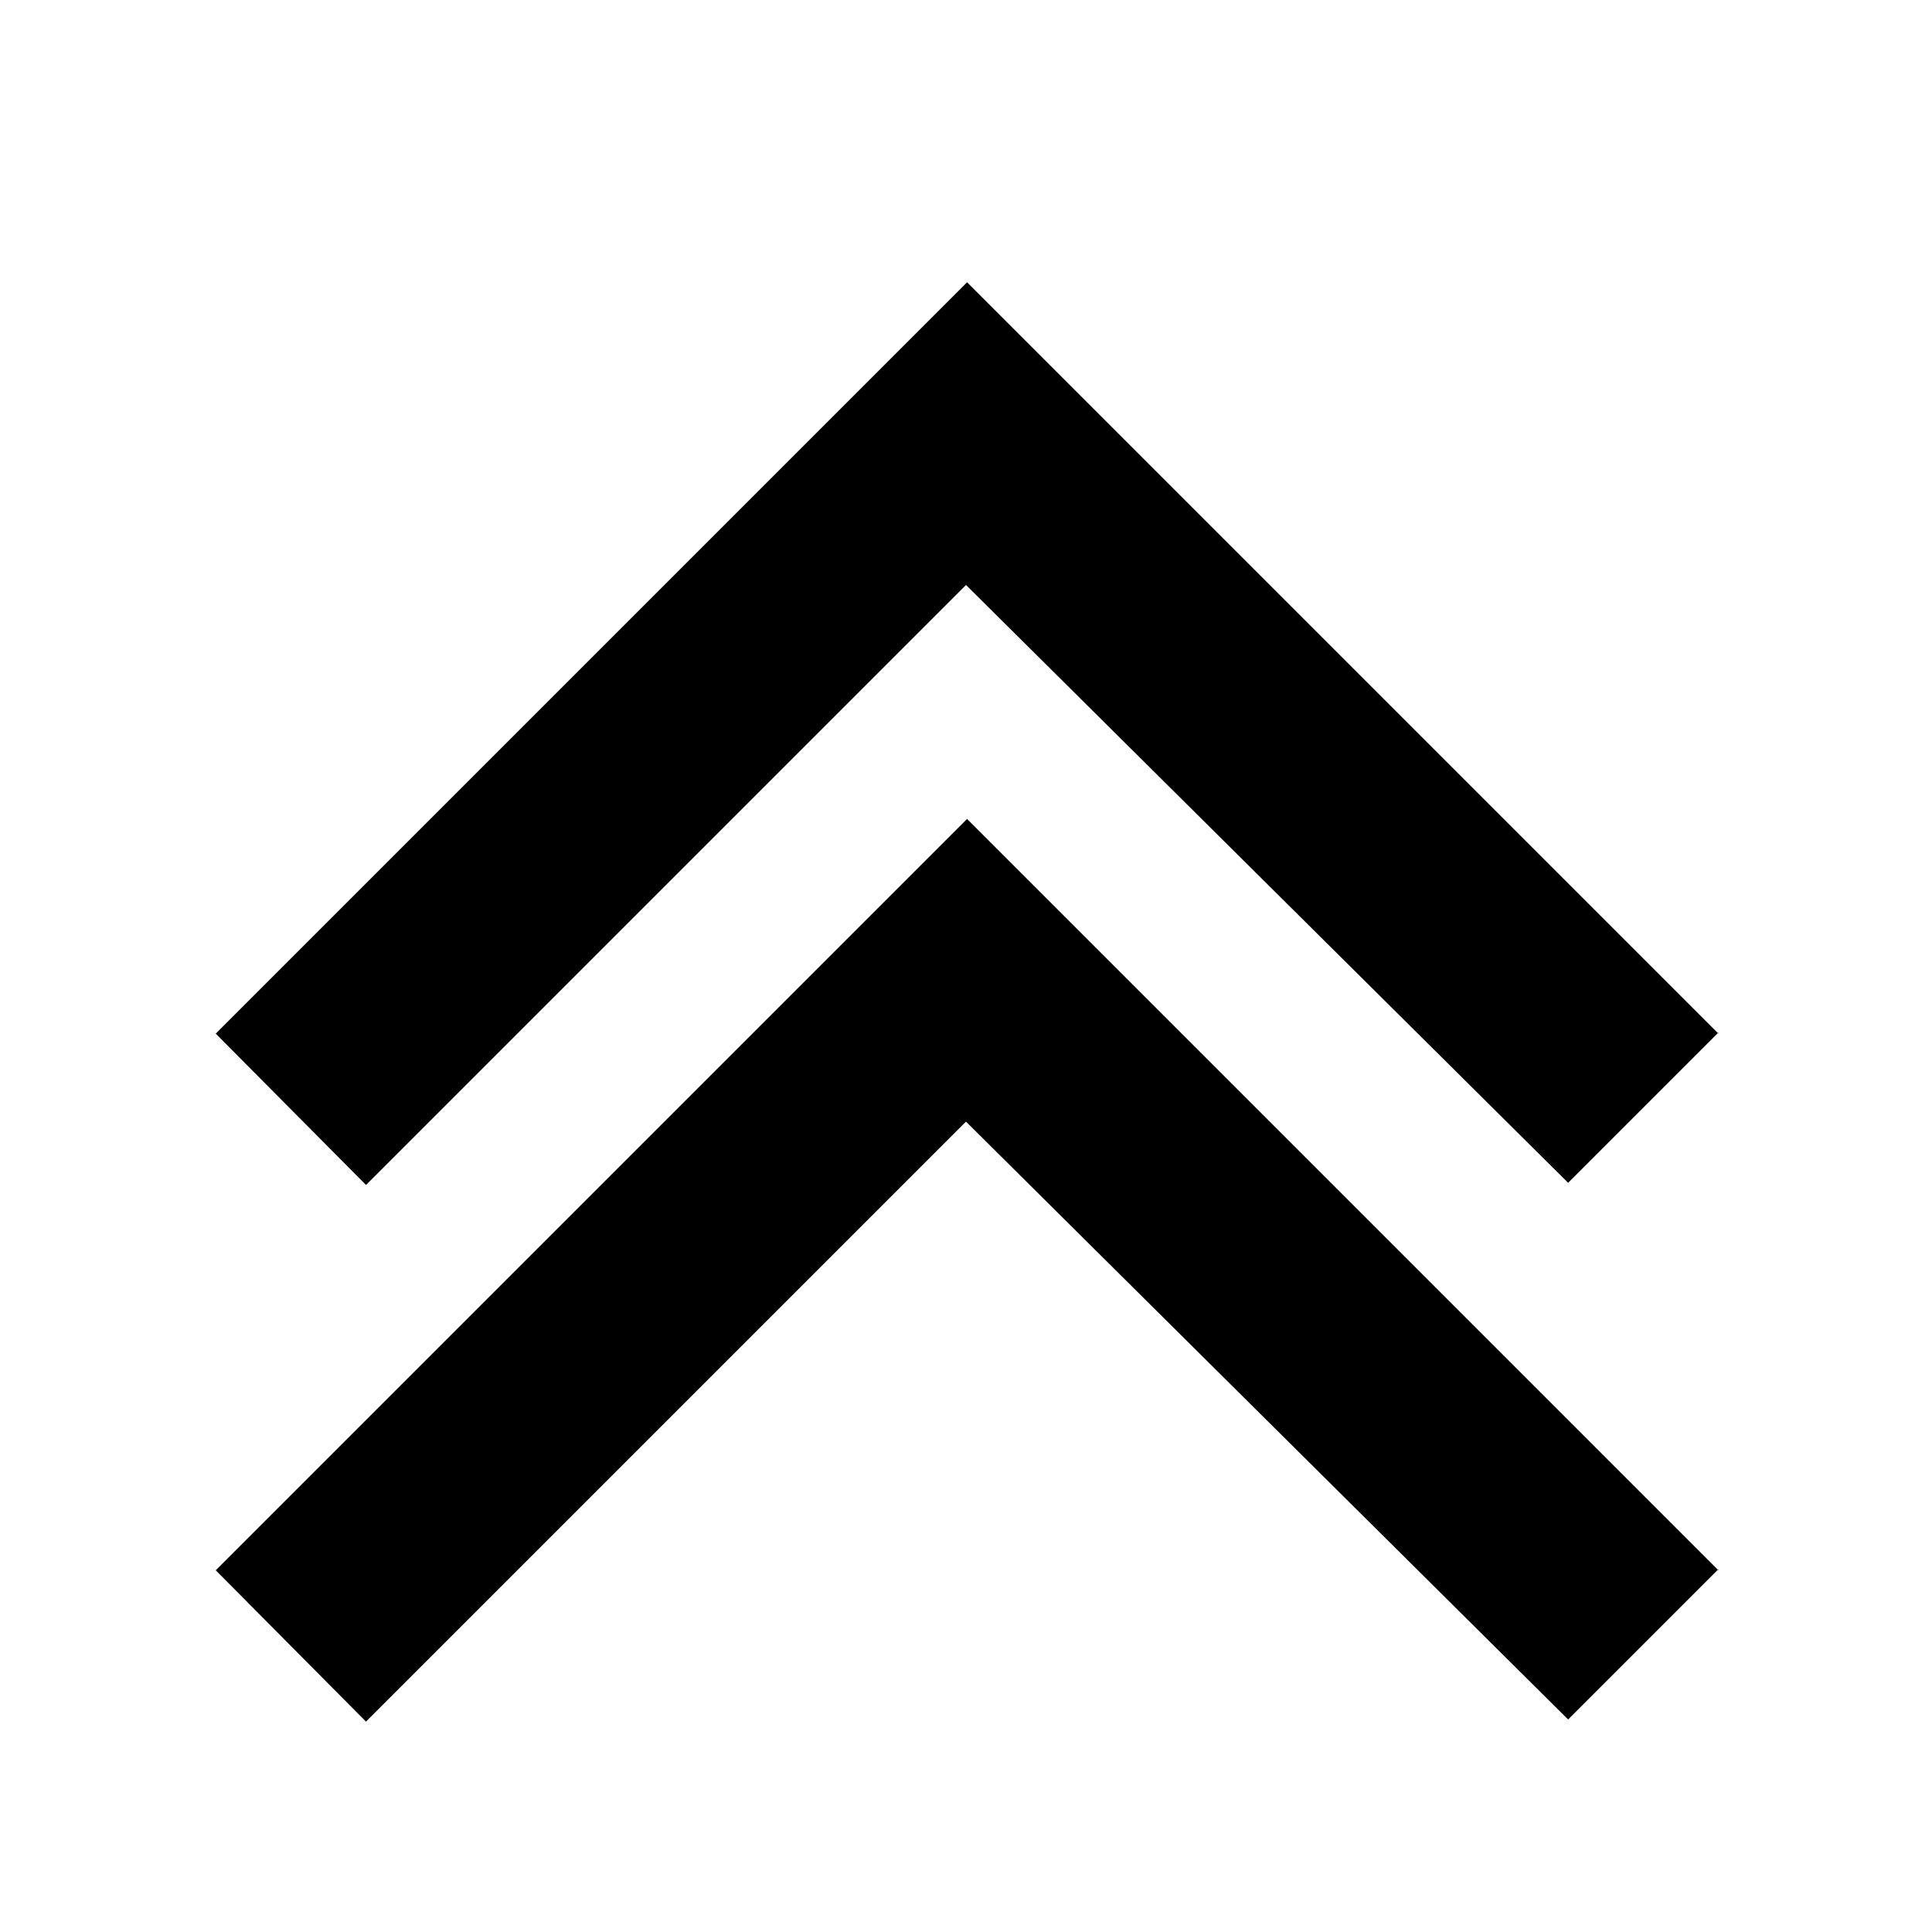
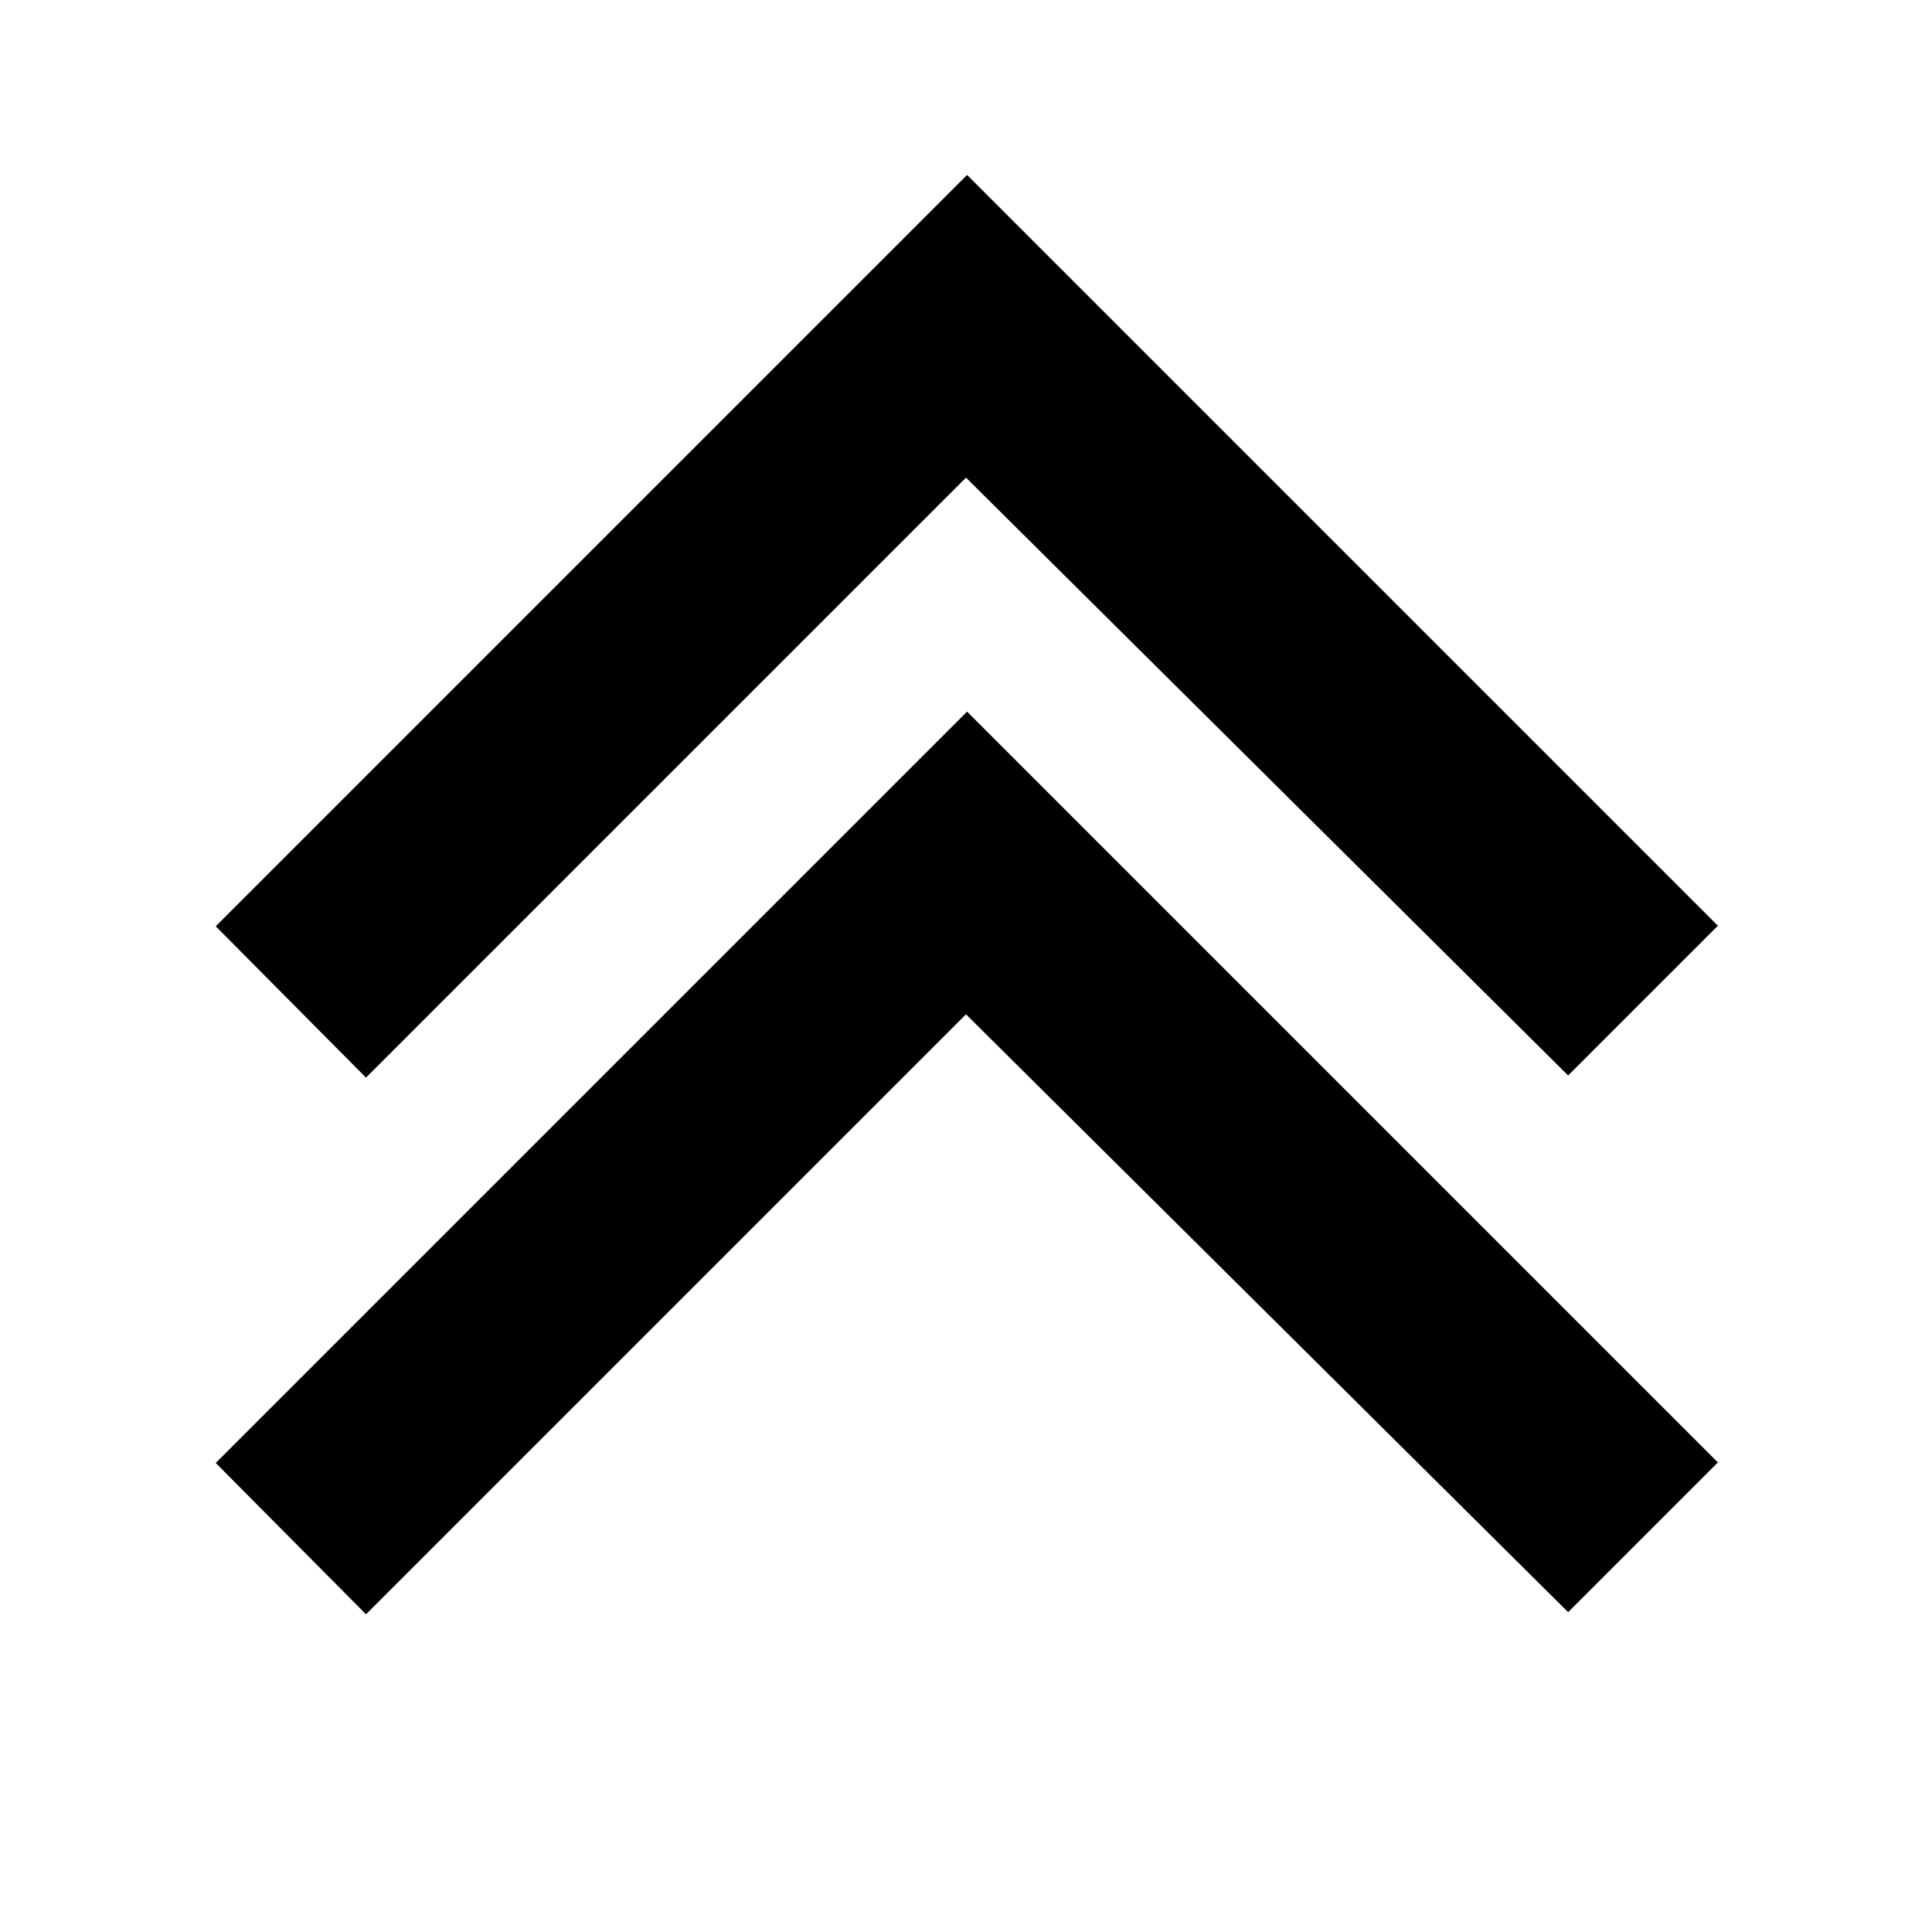
<svg xmlns="http://www.w3.org/2000/svg" width="18" height="18" viewBox="0 0 18 18" fill="none">
-   <path d="M16.01 14.62L14.61 16.02L9 10.45L3.41 16.04L2.01 14.63L9.01 7.63L16.01 14.63V14.62ZM16.01 9.62L14.61 11.02L9 5.45L3.41 11.04L2.01 9.63L9.01 2.63L16.01 9.63V9.62Z" fill="black" />
+   <path d="M16.01 13.62L14.61 15.02L9 9.45L3.41 15.04L2.01 13.63L9.01 6.63L16.01 13.63V13.62ZM16.01 8.62L14.61 10.02L9 4.45L3.41 10.04L2.01 8.63L9.01 1.63L16.01 8.63V8.62Z" fill="black" />
</svg>
